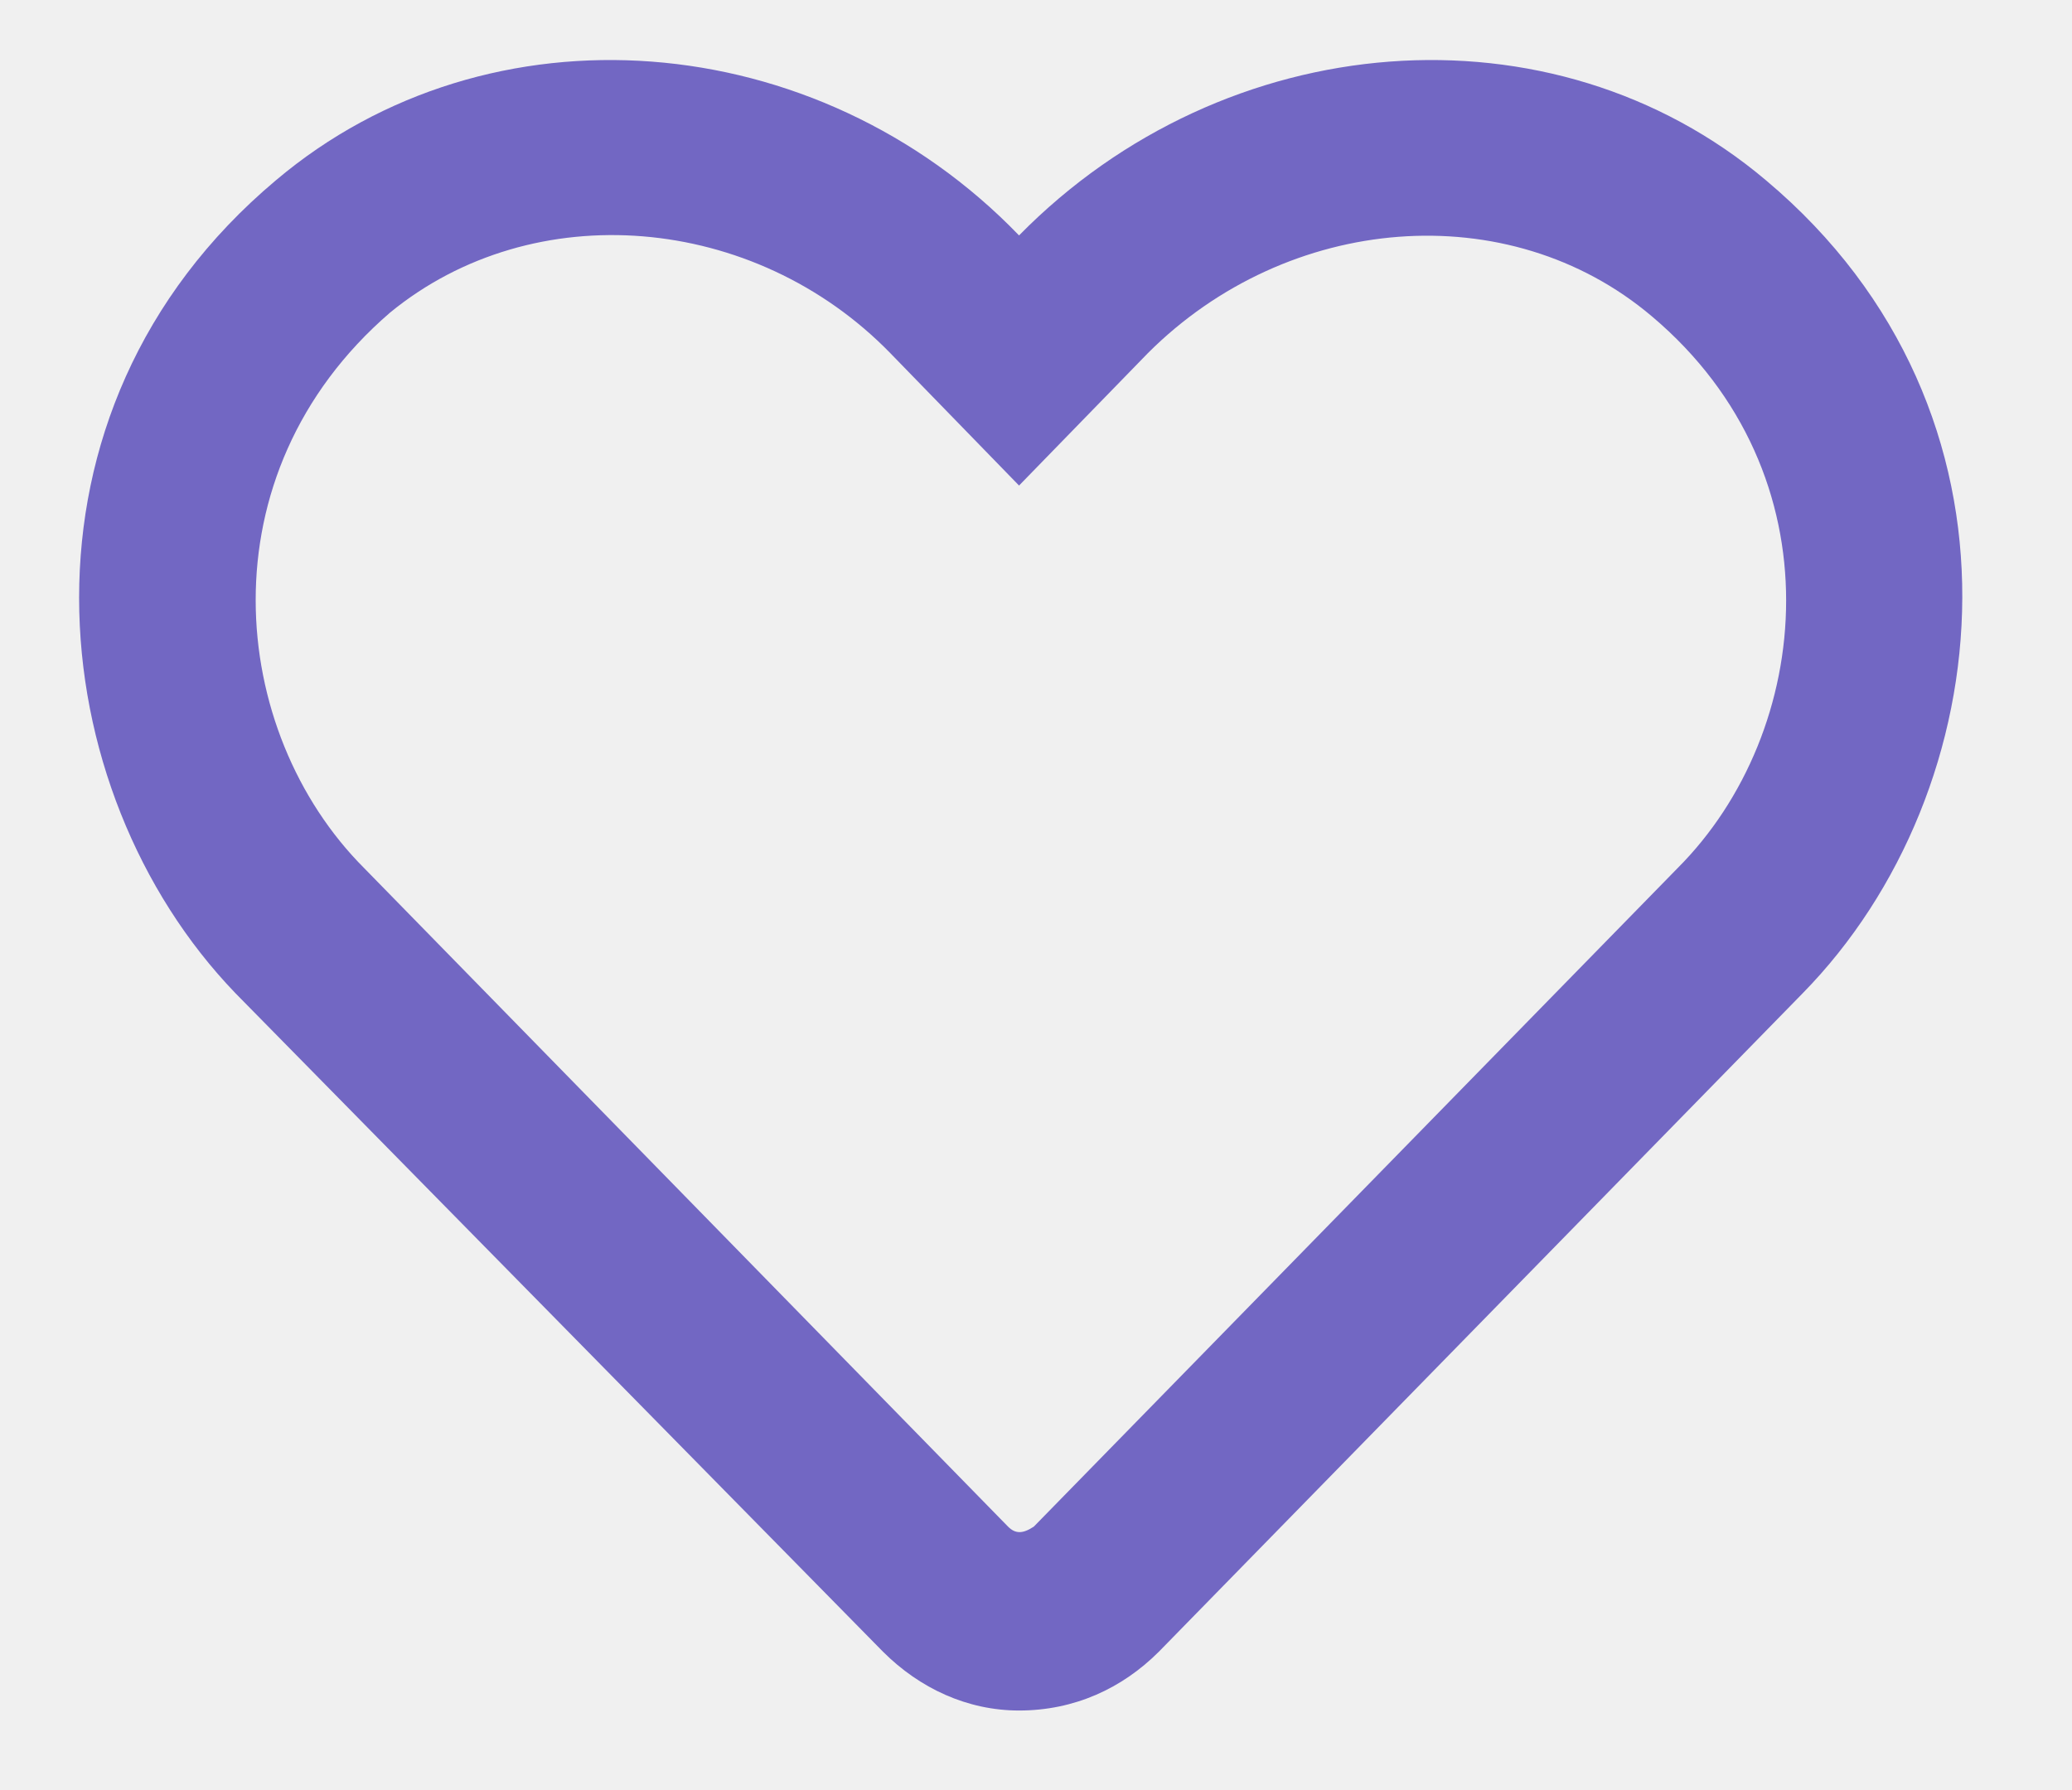
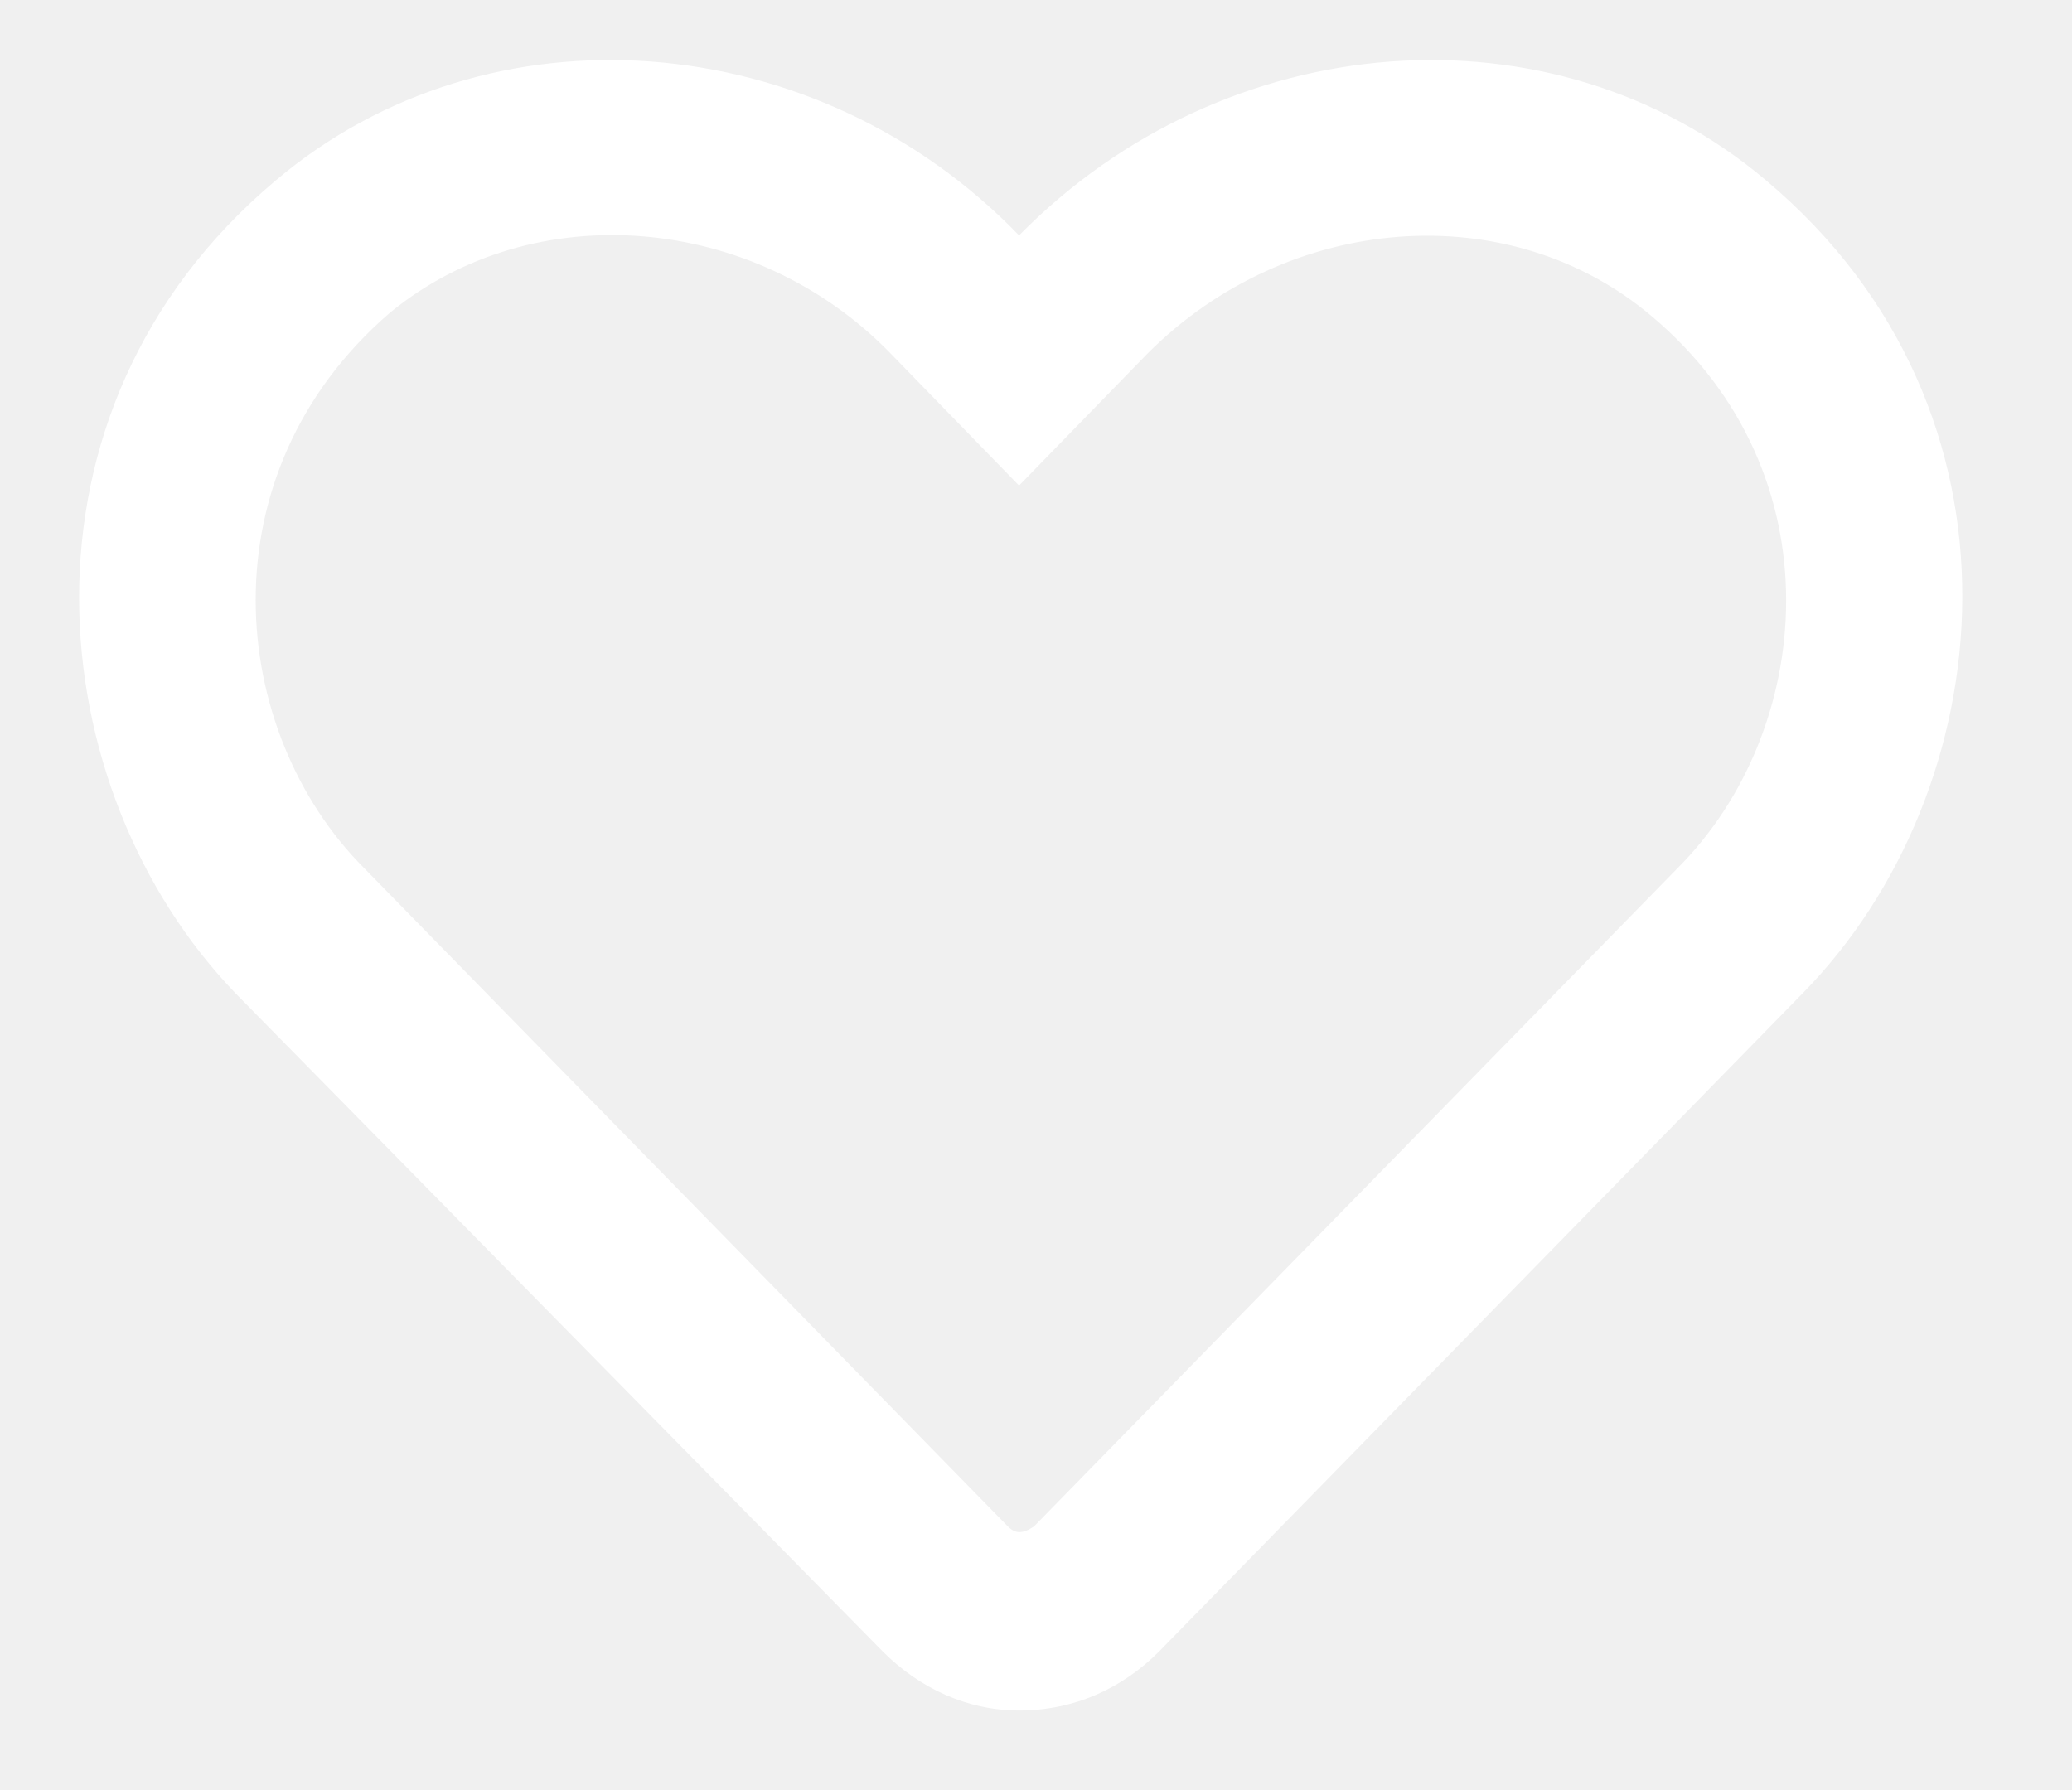
<svg xmlns="http://www.w3.org/2000/svg" width="22" height="19" viewBox="0 0 22 19" fill="none">
-   <path d="M2.93 1.914C0 4.375 0.43 8.398 2.5 10.547L9.375 17.539C9.766 17.93 10.273 18.164 10.82 18.164C11.406 18.164 11.914 17.93 12.305 17.539L19.141 10.547C21.25 8.398 21.68 4.375 18.75 1.914C16.484 0 13.008 0.273 10.82 2.5C8.672 0.273 5.195 0 2.93 1.914ZM3.867 9.219C2.422 7.773 2.148 5.039 4.141 3.32C5.664 2.07 8.008 2.266 9.453 3.75L10.82 5.156L12.188 3.75C13.672 2.266 16.016 2.07 17.539 3.359C19.531 5.039 19.258 7.773 17.812 9.219L10.977 16.211C10.859 16.289 10.781 16.289 10.703 16.211L3.867 9.219Z" fill="#7267C3" />
+   <path d="M2.93 1.914C0 4.375 0.43 8.398 2.5 10.547L9.375 17.539C9.766 17.93 10.273 18.164 10.82 18.164C11.406 18.164 11.914 17.93 12.305 17.539L19.141 10.547C21.25 8.398 21.68 4.375 18.75 1.914C16.484 0 13.008 0.273 10.82 2.5C8.672 0.273 5.195 0 2.93 1.914ZM3.867 9.219C2.422 7.773 2.148 5.039 4.141 3.32C5.664 2.07 8.008 2.266 9.453 3.75L10.82 5.156L12.188 3.75C13.672 2.266 16.016 2.07 17.539 3.359C19.531 5.039 19.258 7.773 17.812 9.219L10.977 16.211C10.859 16.289 10.781 16.289 10.703 16.211L3.867 9.219Z" fill="#fff" />
</svg>
